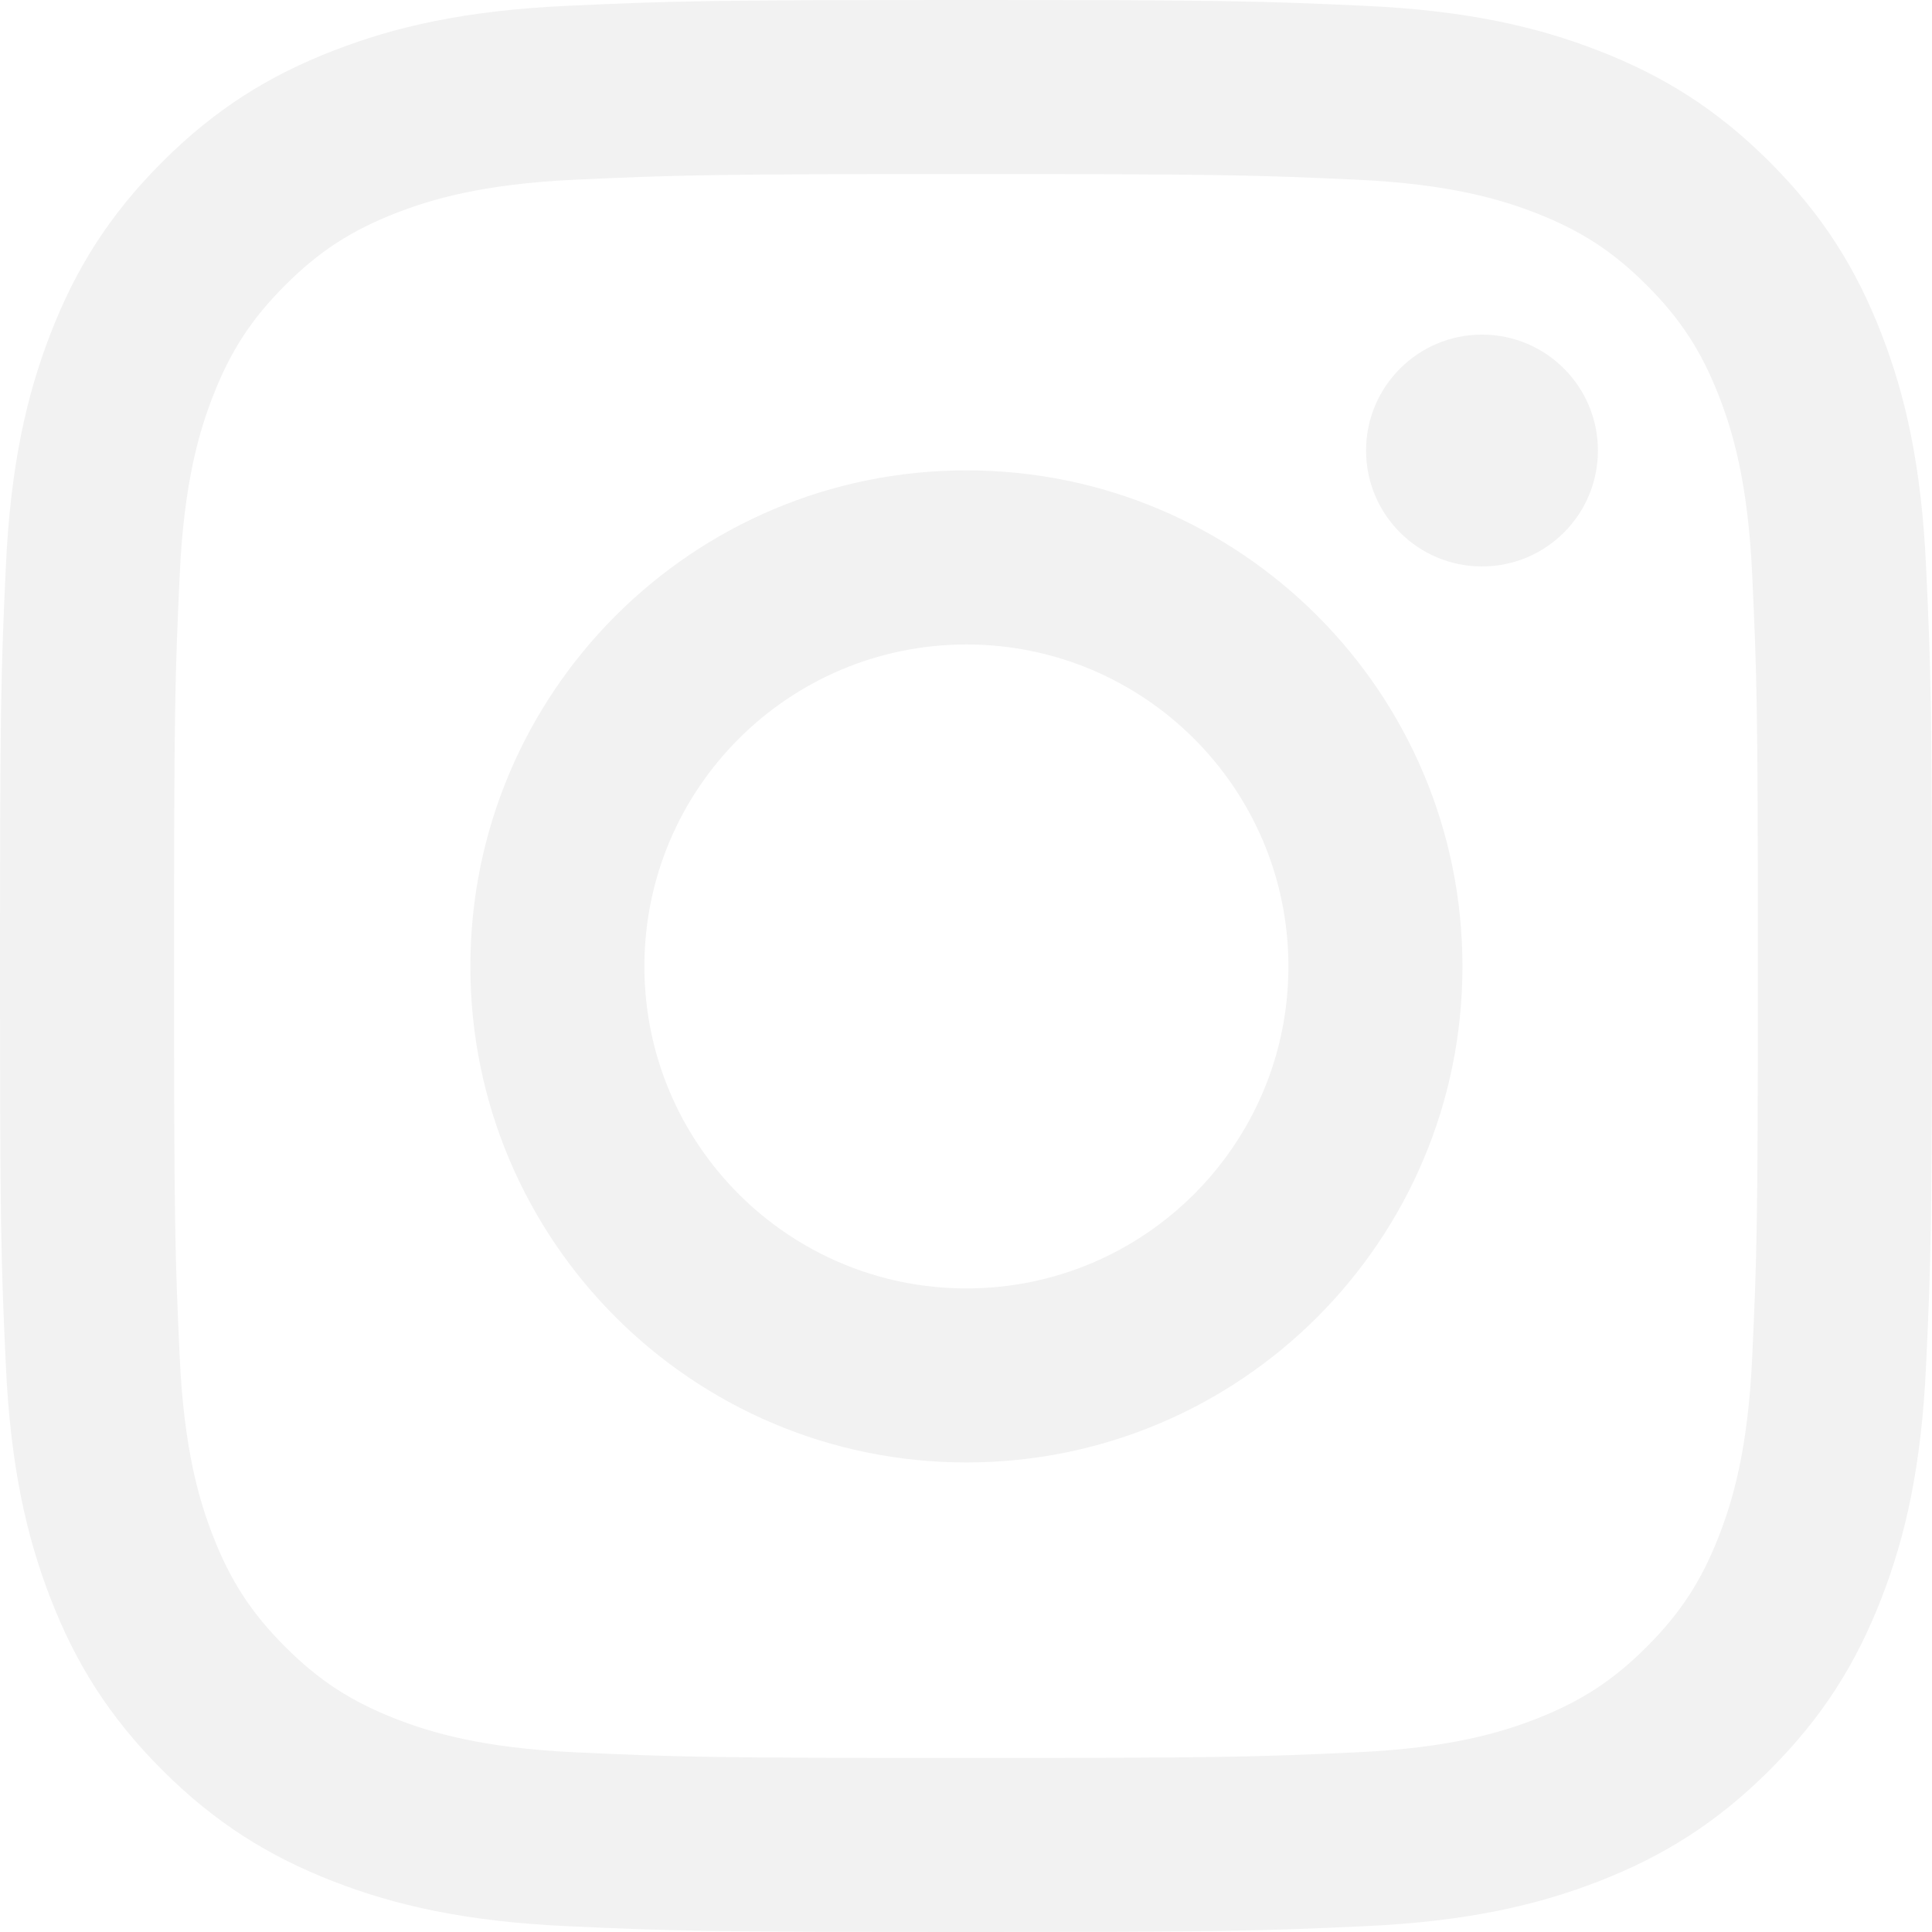
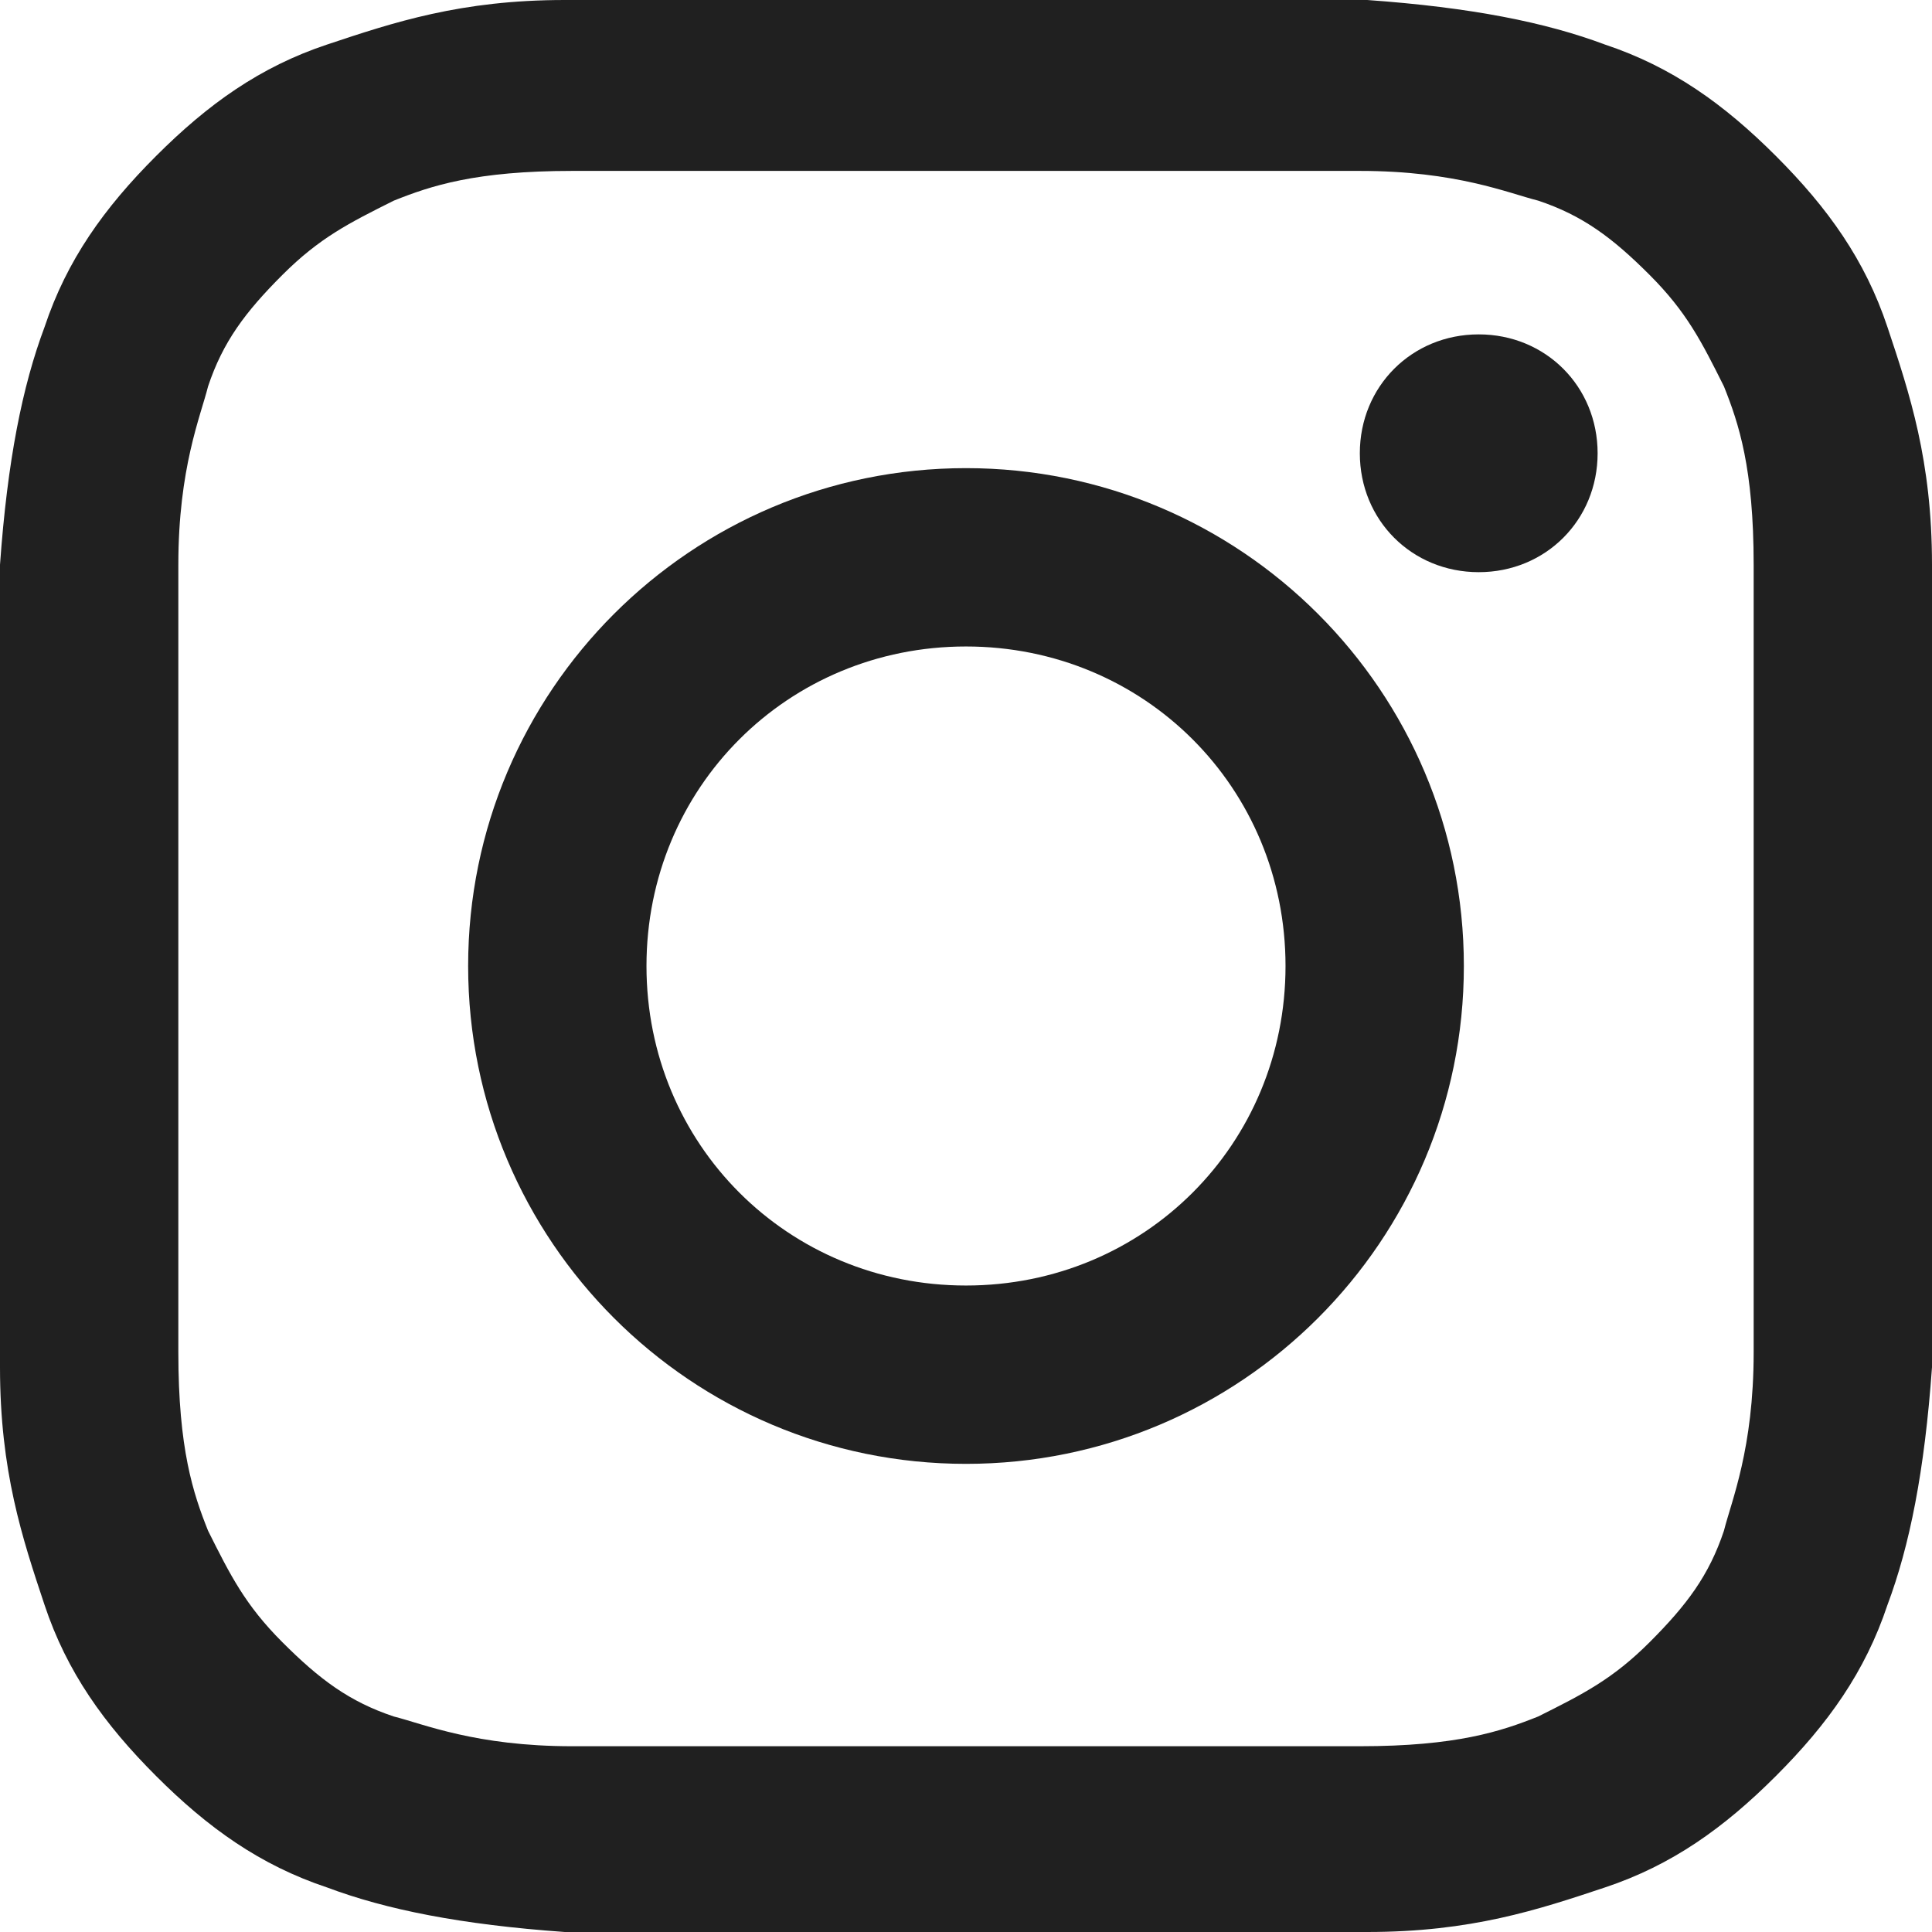
- <svg xmlns="http://www.w3.org/2000/svg" width="26" height="26" viewBox="0 0 26 26" fill="#202020">
-   <path d="M13 2.342C16.471 2.342 16.882 2.356 18.253 2.418C19.52 2.476 20.209 2.688 20.667 2.866C21.273 3.102 21.706 3.383 22.161 3.838C22.616 4.293 22.898 4.726 23.134 5.333C23.312 5.791 23.524 6.48 23.581 7.747C23.644 9.118 23.657 9.529 23.657 13C23.657 16.471 23.644 16.882 23.581 18.253C23.524 19.521 23.312 20.209 23.134 20.667C22.898 21.274 22.616 21.707 22.161 22.162C21.706 22.617 21.273 22.898 20.667 23.134C20.209 23.312 19.52 23.524 18.253 23.582C16.882 23.645 16.471 23.658 13 23.658C9.528 23.658 9.117 23.645 7.746 23.582C6.479 23.524 5.791 23.312 5.332 23.134C4.726 22.898 4.293 22.617 3.838 22.162C3.383 21.707 3.101 21.274 2.865 20.667C2.687 20.209 2.475 19.521 2.418 18.253C2.355 16.882 2.342 16.471 2.342 13C2.342 9.529 2.355 9.118 2.418 7.747C2.475 6.48 2.687 5.791 2.865 5.333C3.101 4.726 3.383 4.293 3.838 3.838C4.293 3.383 4.726 3.102 5.332 2.866C5.791 2.688 6.479 2.476 7.746 2.418C9.117 2.356 9.528 2.342 13 2.342ZM13 0C9.469 0 9.026 0.015 7.64 0.078C6.256 0.141 5.311 0.361 4.484 0.683C3.629 1.015 2.904 1.459 2.181 2.182C1.459 2.905 1.014 3.63 0.682 4.485C0.361 5.312 0.141 6.257 0.078 7.64C0.014 9.027 -0 9.47 -0 13C-0 16.531 0.014 16.973 0.078 18.36C0.141 19.744 0.361 20.689 0.682 21.516C1.014 22.37 1.459 23.096 2.181 23.818C2.904 24.541 3.629 24.985 4.484 25.318C5.311 25.639 6.256 25.859 7.64 25.922C9.026 25.985 9.469 26 13 26C16.53 26 16.973 25.985 18.36 25.922C19.743 25.859 20.688 25.639 21.515 25.318C22.37 24.985 23.095 24.541 23.818 23.818C24.54 23.096 24.985 22.37 25.317 21.516C25.639 20.689 25.858 19.744 25.921 18.36C25.985 16.973 26 16.531 26 13C26 9.47 25.985 9.027 25.921 7.64C25.858 6.257 25.639 5.312 25.317 4.485C24.985 3.63 24.54 2.905 23.818 2.182C23.095 1.459 22.37 1.015 21.515 0.683C20.688 0.361 19.743 0.141 18.36 0.078C16.973 0.015 16.53 0 13 0Z" fill="#F2F2F2" />
-   <path d="M13.006 6.33C9.319 6.33 6.33 9.319 6.33 13.006C6.33 16.693 9.319 19.681 13.006 19.681C16.693 19.681 19.681 16.693 19.681 13.006C19.681 9.319 16.693 6.33 13.006 6.33ZM13.006 17.339C10.613 17.339 8.672 15.399 8.672 13.006C8.672 10.613 10.613 8.673 13.006 8.673C15.399 8.673 17.339 10.613 17.339 13.006C17.339 15.399 15.399 17.339 13.006 17.339Z" fill="#F2F2F2" />
-   <path d="M21.504 6.063C21.504 6.925 20.806 7.623 19.944 7.623C19.083 7.623 18.384 6.925 18.384 6.063C18.384 5.202 19.083 4.503 19.944 4.503C20.806 4.503 21.504 5.202 21.504 6.063Z" fill="#F2F2F2" />
+ <svg xmlns="http://www.w3.org/2000/svg" id="Layer_1" data-name="Layer 1" width="24px" version="1.1" viewBox="0 0 26 26">
+   <defs>
+     <style>
+       .cls-1 {
+         fill: #202020;
+       }
+ 
+       .cls-1, .cls-2 {
+         stroke-width: 0px;
+       }
+ 
+       .cls-2 {
+         fill: #202020;
+       }
+     </style>
+   </defs>
+   <path class="cls-2" d="M13,2.3c3.5,0,3.9,0,5.3,0,1.3,0,2,.3,2.4.4.6.2,1,.5,1.5,1,.5.5.7.9,1,1.5.2.5.4,1.1.4,2.4,0,1.4,0,1.8,0,5.3s0,3.9,0,5.3c0,1.3-.3,2-.4,2.4-.2.6-.5,1-1,1.5-.5.5-.9.7-1.5,1-.5.2-1.1.4-2.4.4-1.4,0-1.8,0-5.3,0s-3.9,0-5.3,0c-1.3,0-2-.3-2.4-.4-.6-.2-1-.5-1.5-1-.5-.5-.7-.9-1-1.5-.2-.5-.4-1.1-.4-2.4,0-1.4,0-1.8,0-5.3s0-3.9,0-5.3c0-1.3.3-2,.4-2.4.2-.6.5-1,1-1.5.5-.5.9-.7,1.5-1,.5-.2,1.1-.4,2.4-.4,1.4,0,1.8,0,5.3,0ZM13,0C9.5,0,9,0,7.6,0c-1.4,0-2.3.3-3.2.6-.9.3-1.6.8-2.3,1.5-.7.7-1.2,1.4-1.5,2.3-.3.8-.5,1.8-.6,3.2C0,9,0,9.5,0,13s0,4,0,5.4c0,1.4.3,2.3.6,3.2.3.9.8,1.6,1.5,2.3.7.7,1.4,1.2,2.3,1.5.8.3,1.8.5,3.2.6,1.4,0,1.8,0,5.4,0s4,0,5.4,0c1.4,0,2.3-.3,3.2-.6.9-.3,1.6-.8,2.3-1.5.7-.7,1.2-1.4,1.5-2.3.3-.8.5-1.8.6-3.2,0-1.4,0-1.8,0-5.4s0-4,0-5.4c0-1.4-.3-2.3-.6-3.2-.3-.9-.8-1.6-1.5-2.3-.7-.7-1.4-1.2-2.3-1.5-.8-.3-1.8-.5-3.2-.6C17,0,16.5,0,13,0Z" />
+   <path class="cls-2" d="M13,6.3c-3.7,0-6.7,3-6.7,6.7s3,6.7,6.7,6.7,6.7-3,6.7-6.7-3-6.7-6.7-6.7ZM13,17.3c-2.4,0-4.3-1.9-4.3-4.3s1.9-4.3,4.3-4.3,4.3,1.9,4.3,4.3-1.9,4.3-4.3,4.3Z" />
+   <path class="cls-1" d="M21.5,6.1c0,.9-.7,1.6-1.6,1.6s-1.6-.7-1.6-1.6.7-1.6,1.6-1.6,1.6.7,1.6,1.6Z" />
</svg>
